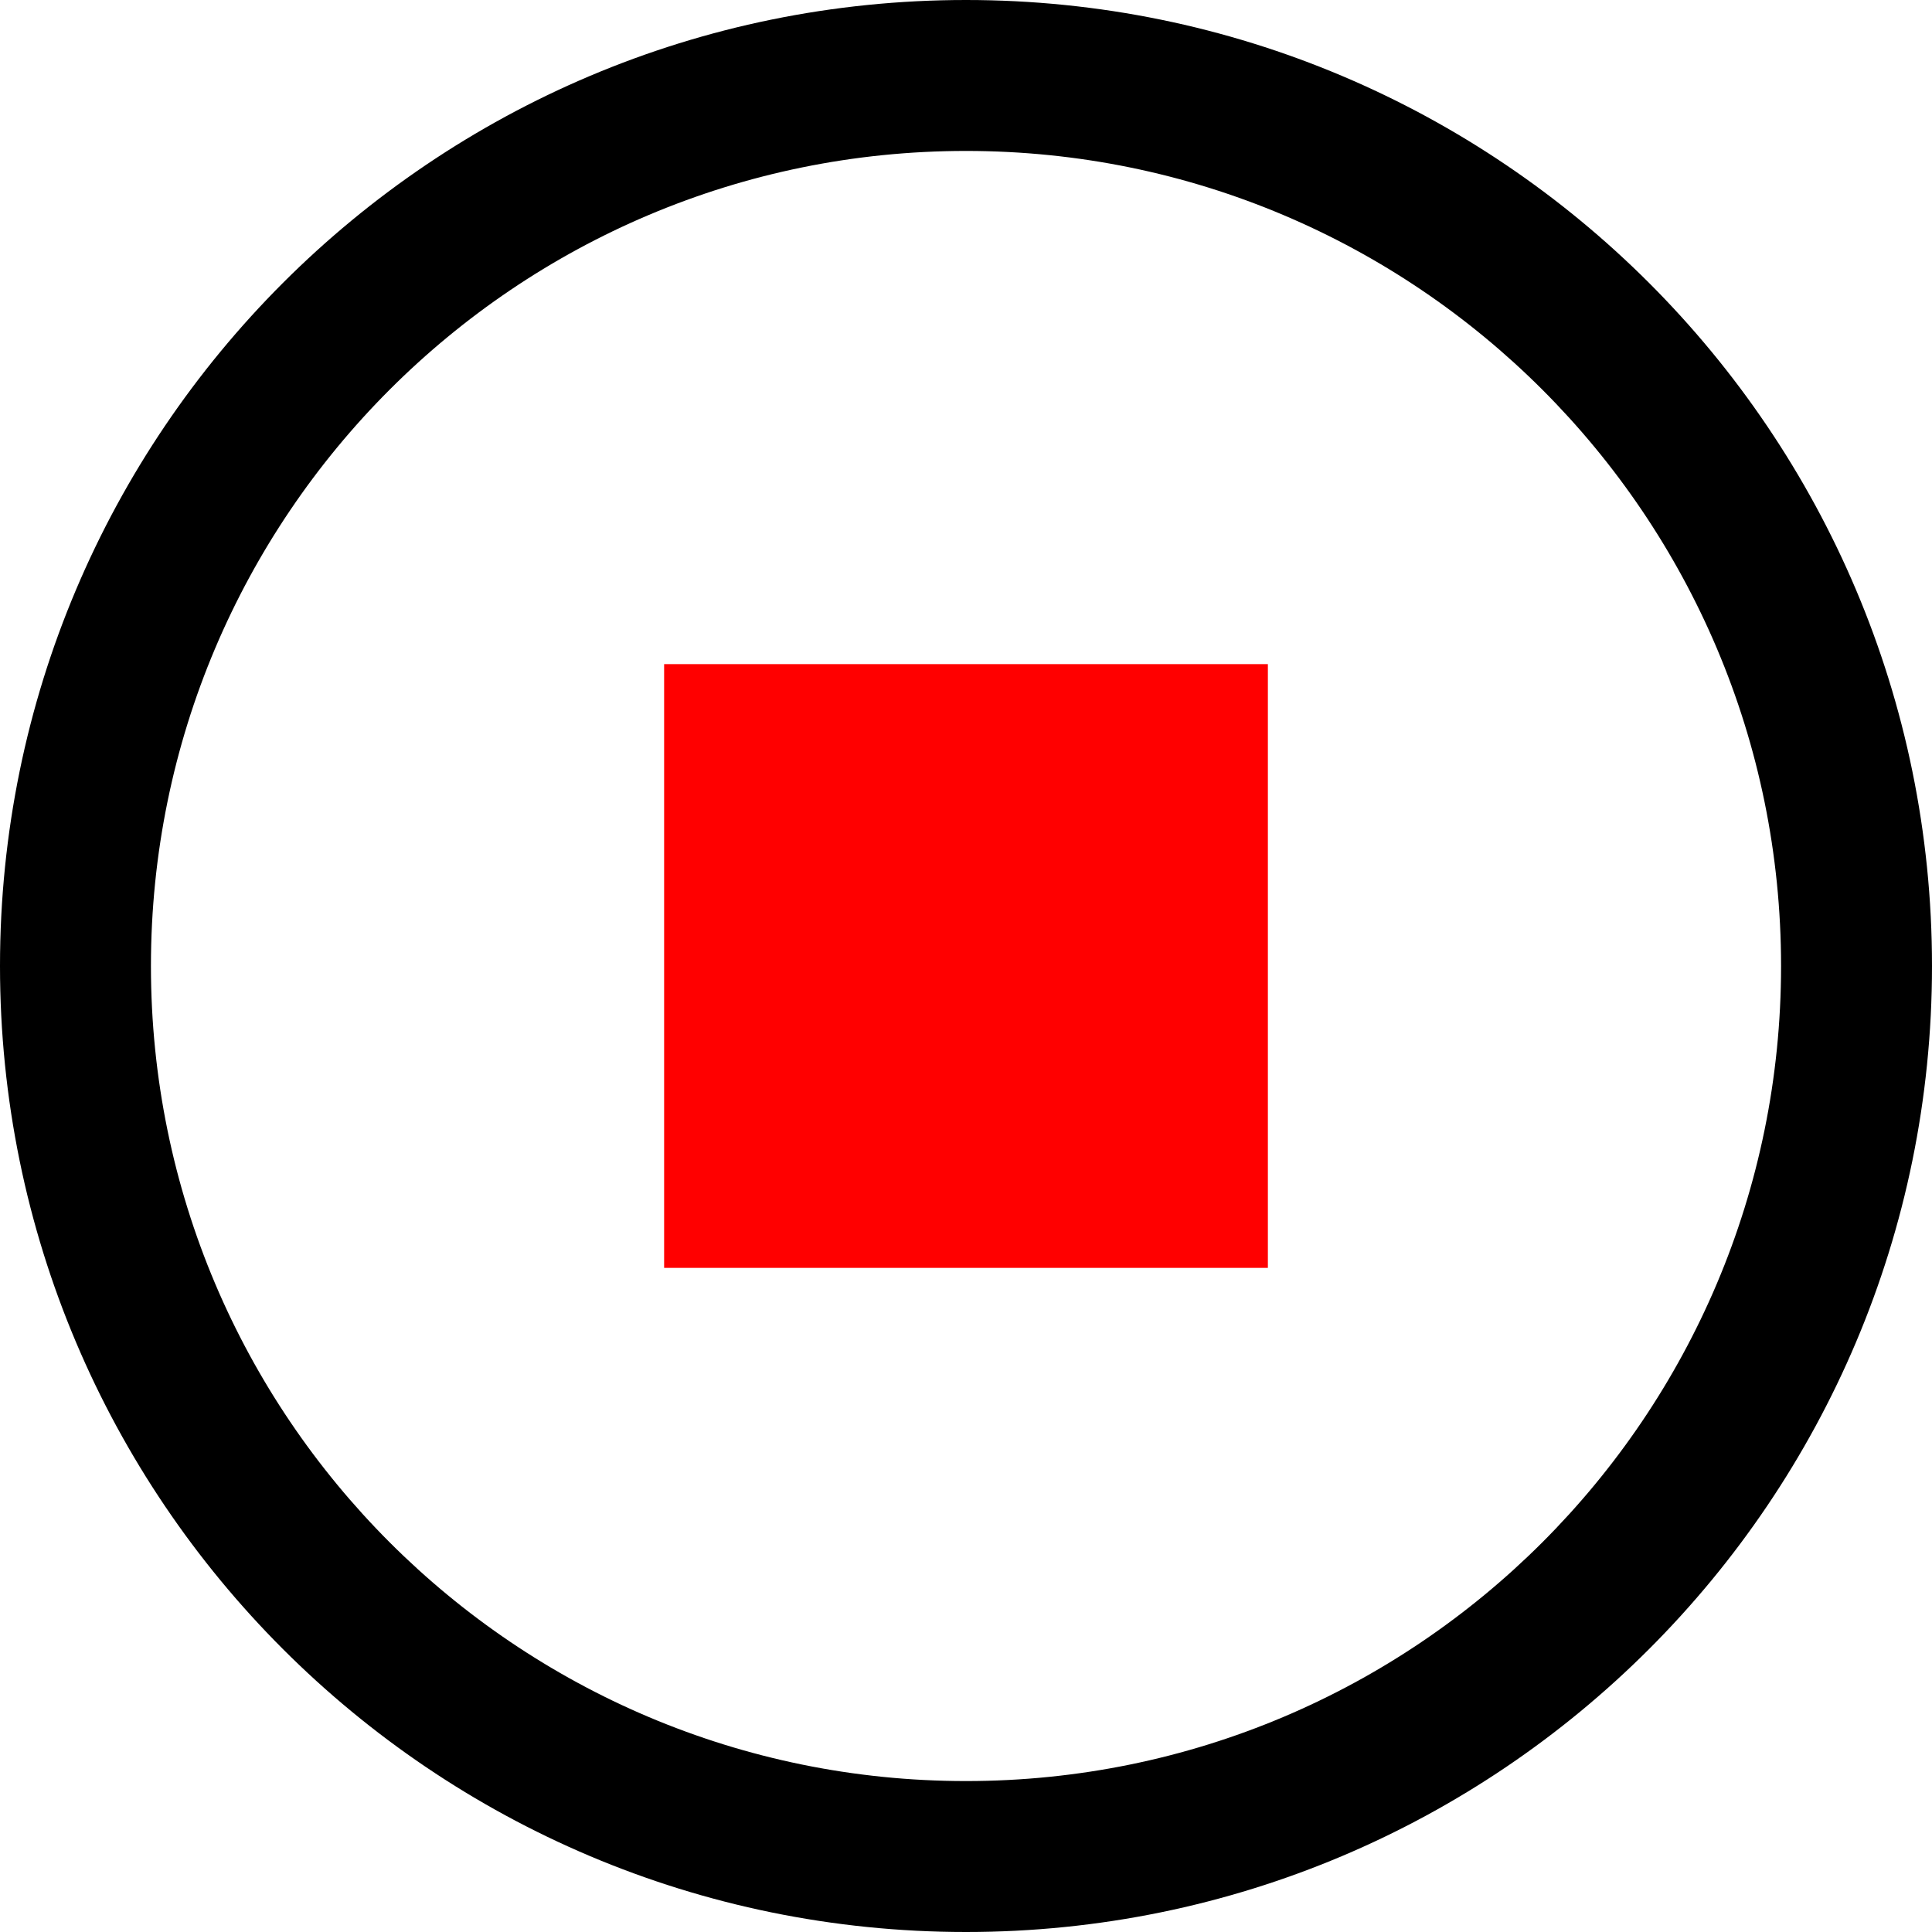
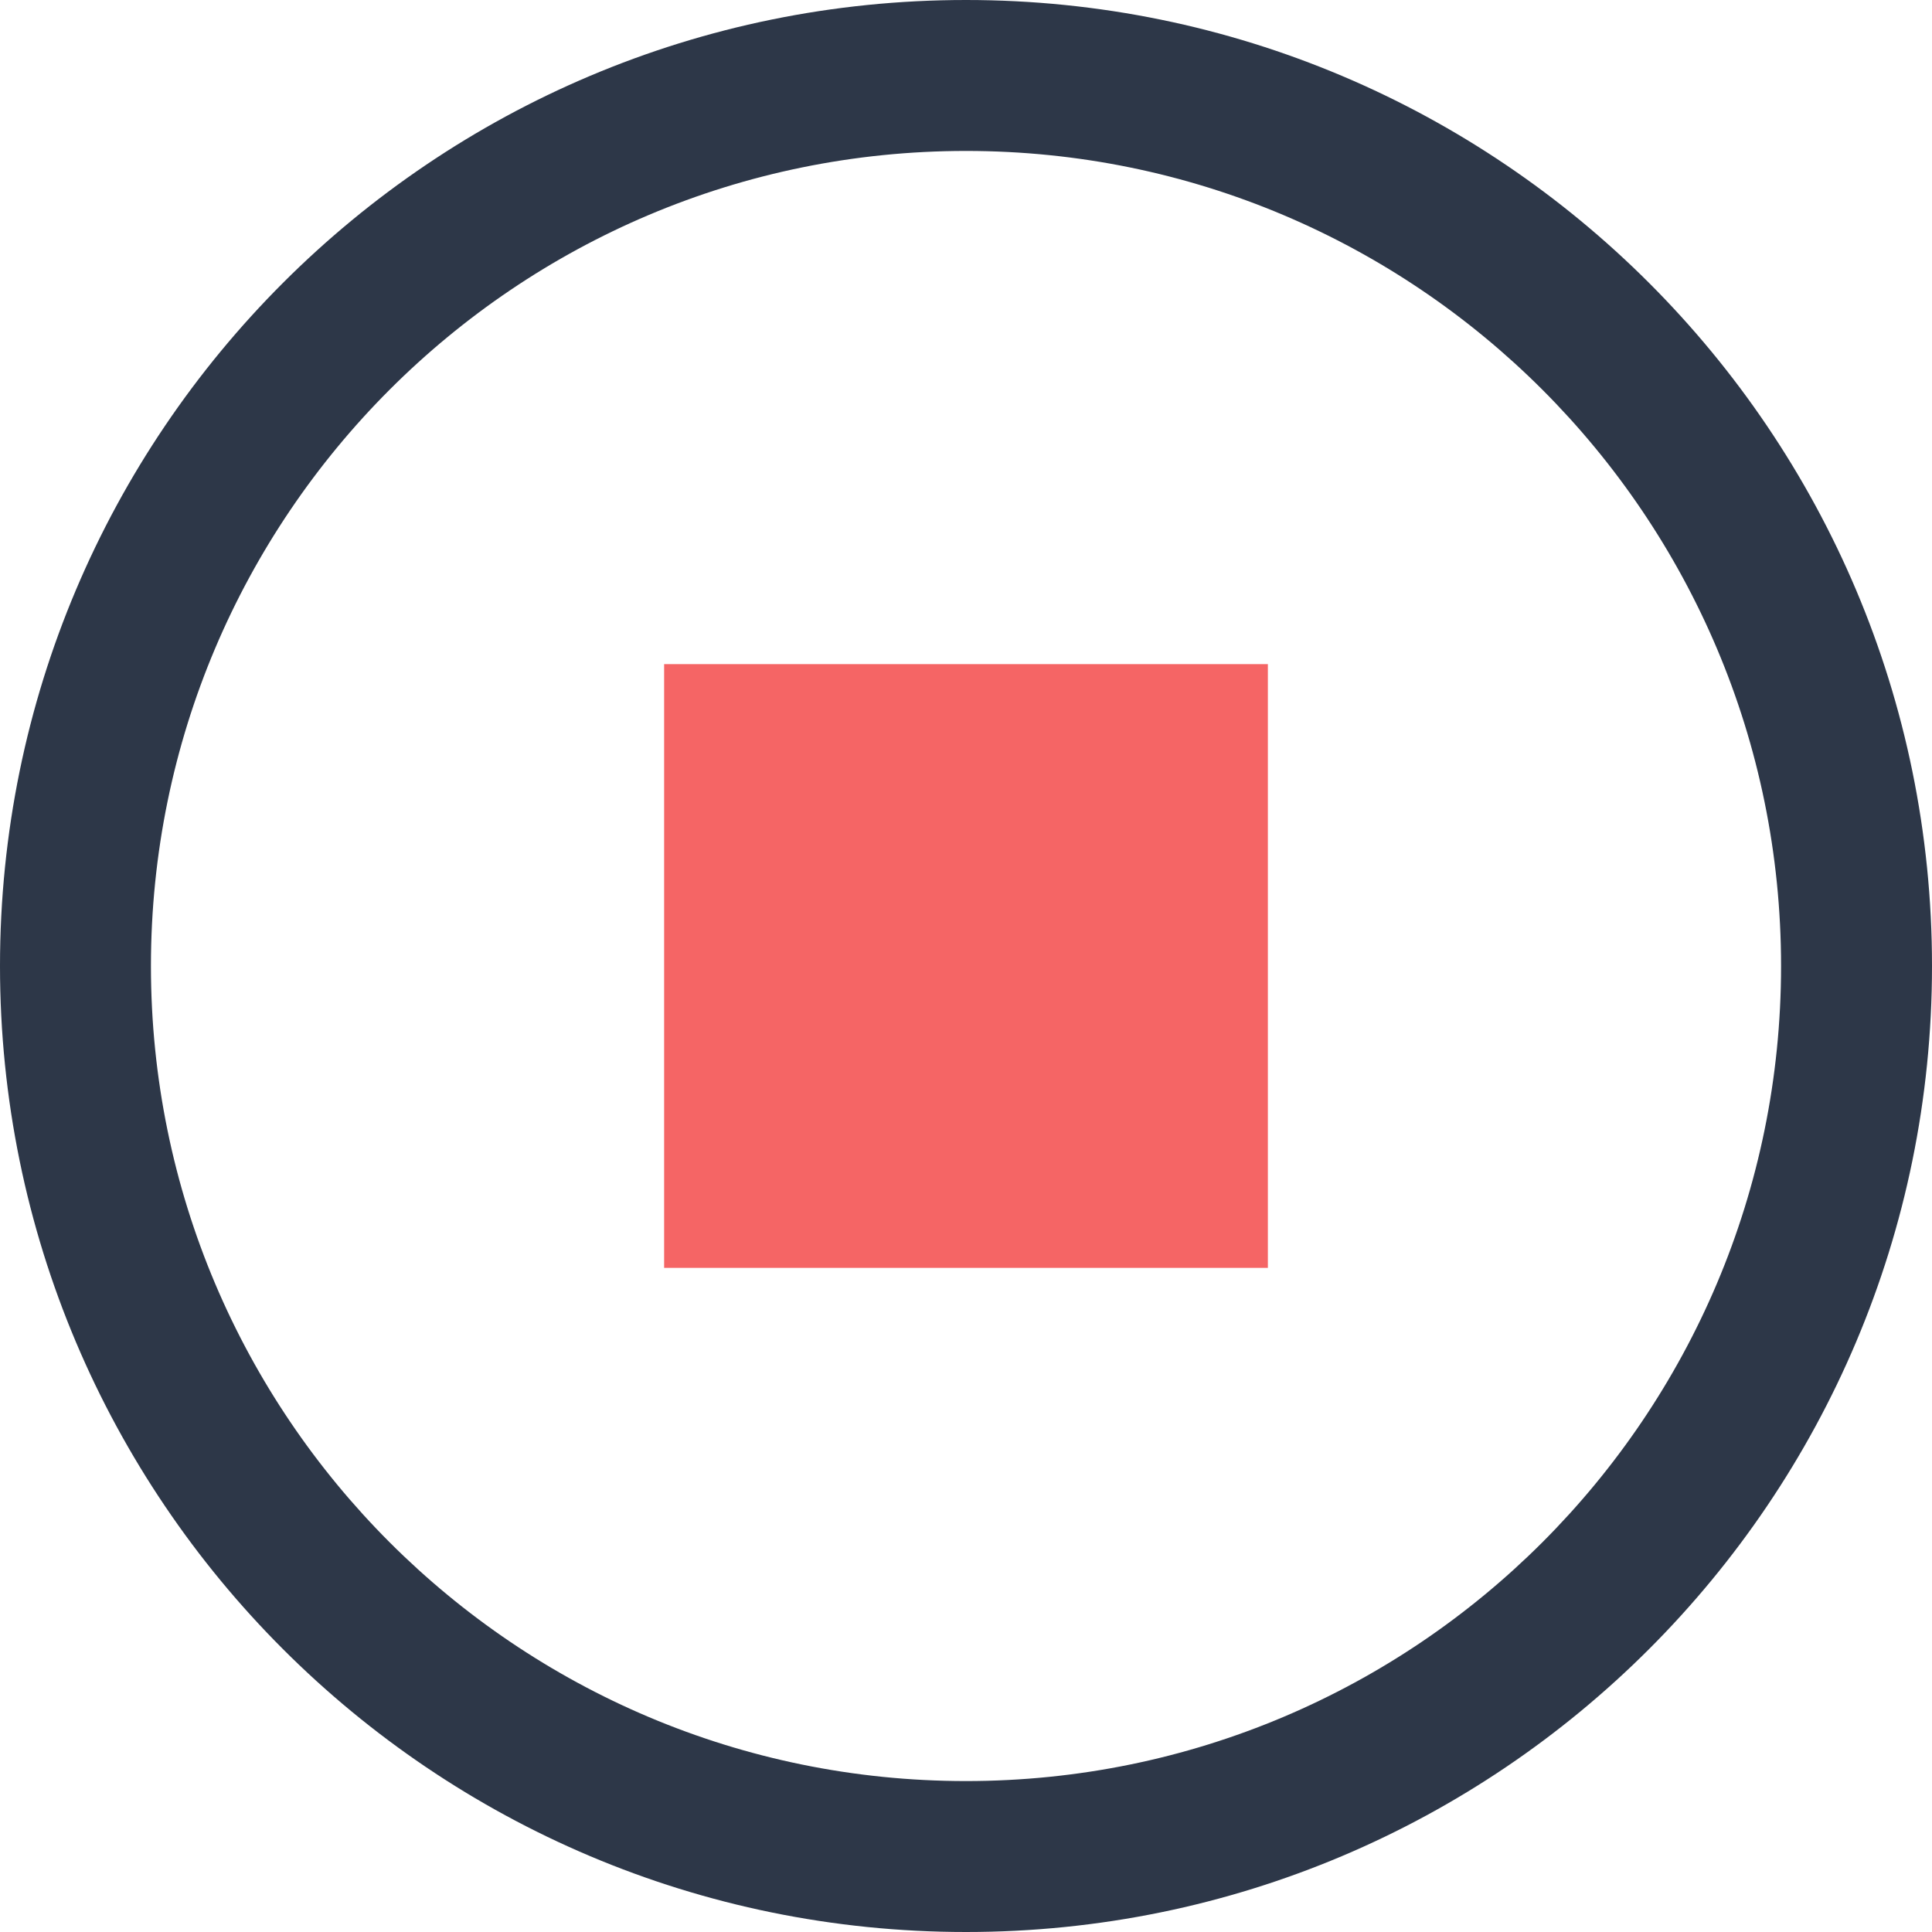
<svg xmlns="http://www.w3.org/2000/svg" version="1.1" id="Layer_1" x="0px" y="0px" width="512px" height="512px" viewBox="0 0 512 512" enable-background="new 0 0 512 512" xml:space="preserve">
  <g>
-     <path d="M256,0C114.609,0,0,114.609,0,256s114.609,256,256,256s256-114.609,256-256S397.391,0,256,0z M256,472   c-119.297,0-216-96.703-216-216S136.703,40,256,40s216,96.703,216,216S375.297,472,256,472z" />
-     <rect x="176" y="176" width="160" height="160" fill="red" />
+     <path d="M256,0C114.609,0,0,114.609,0,256s114.609,256,256,256s256-114.609,256-256S397.391,0,256,0z M256,472 c-119.297,0-216-96.703-216-216S136.703,40,256,40s216,96.703,216,216S375.297,472,256,472z" fill="#2d3748" />
+     <rect x="176" y="176" width="160" height="160" fill="#f56565" />
  </g>
</svg>
